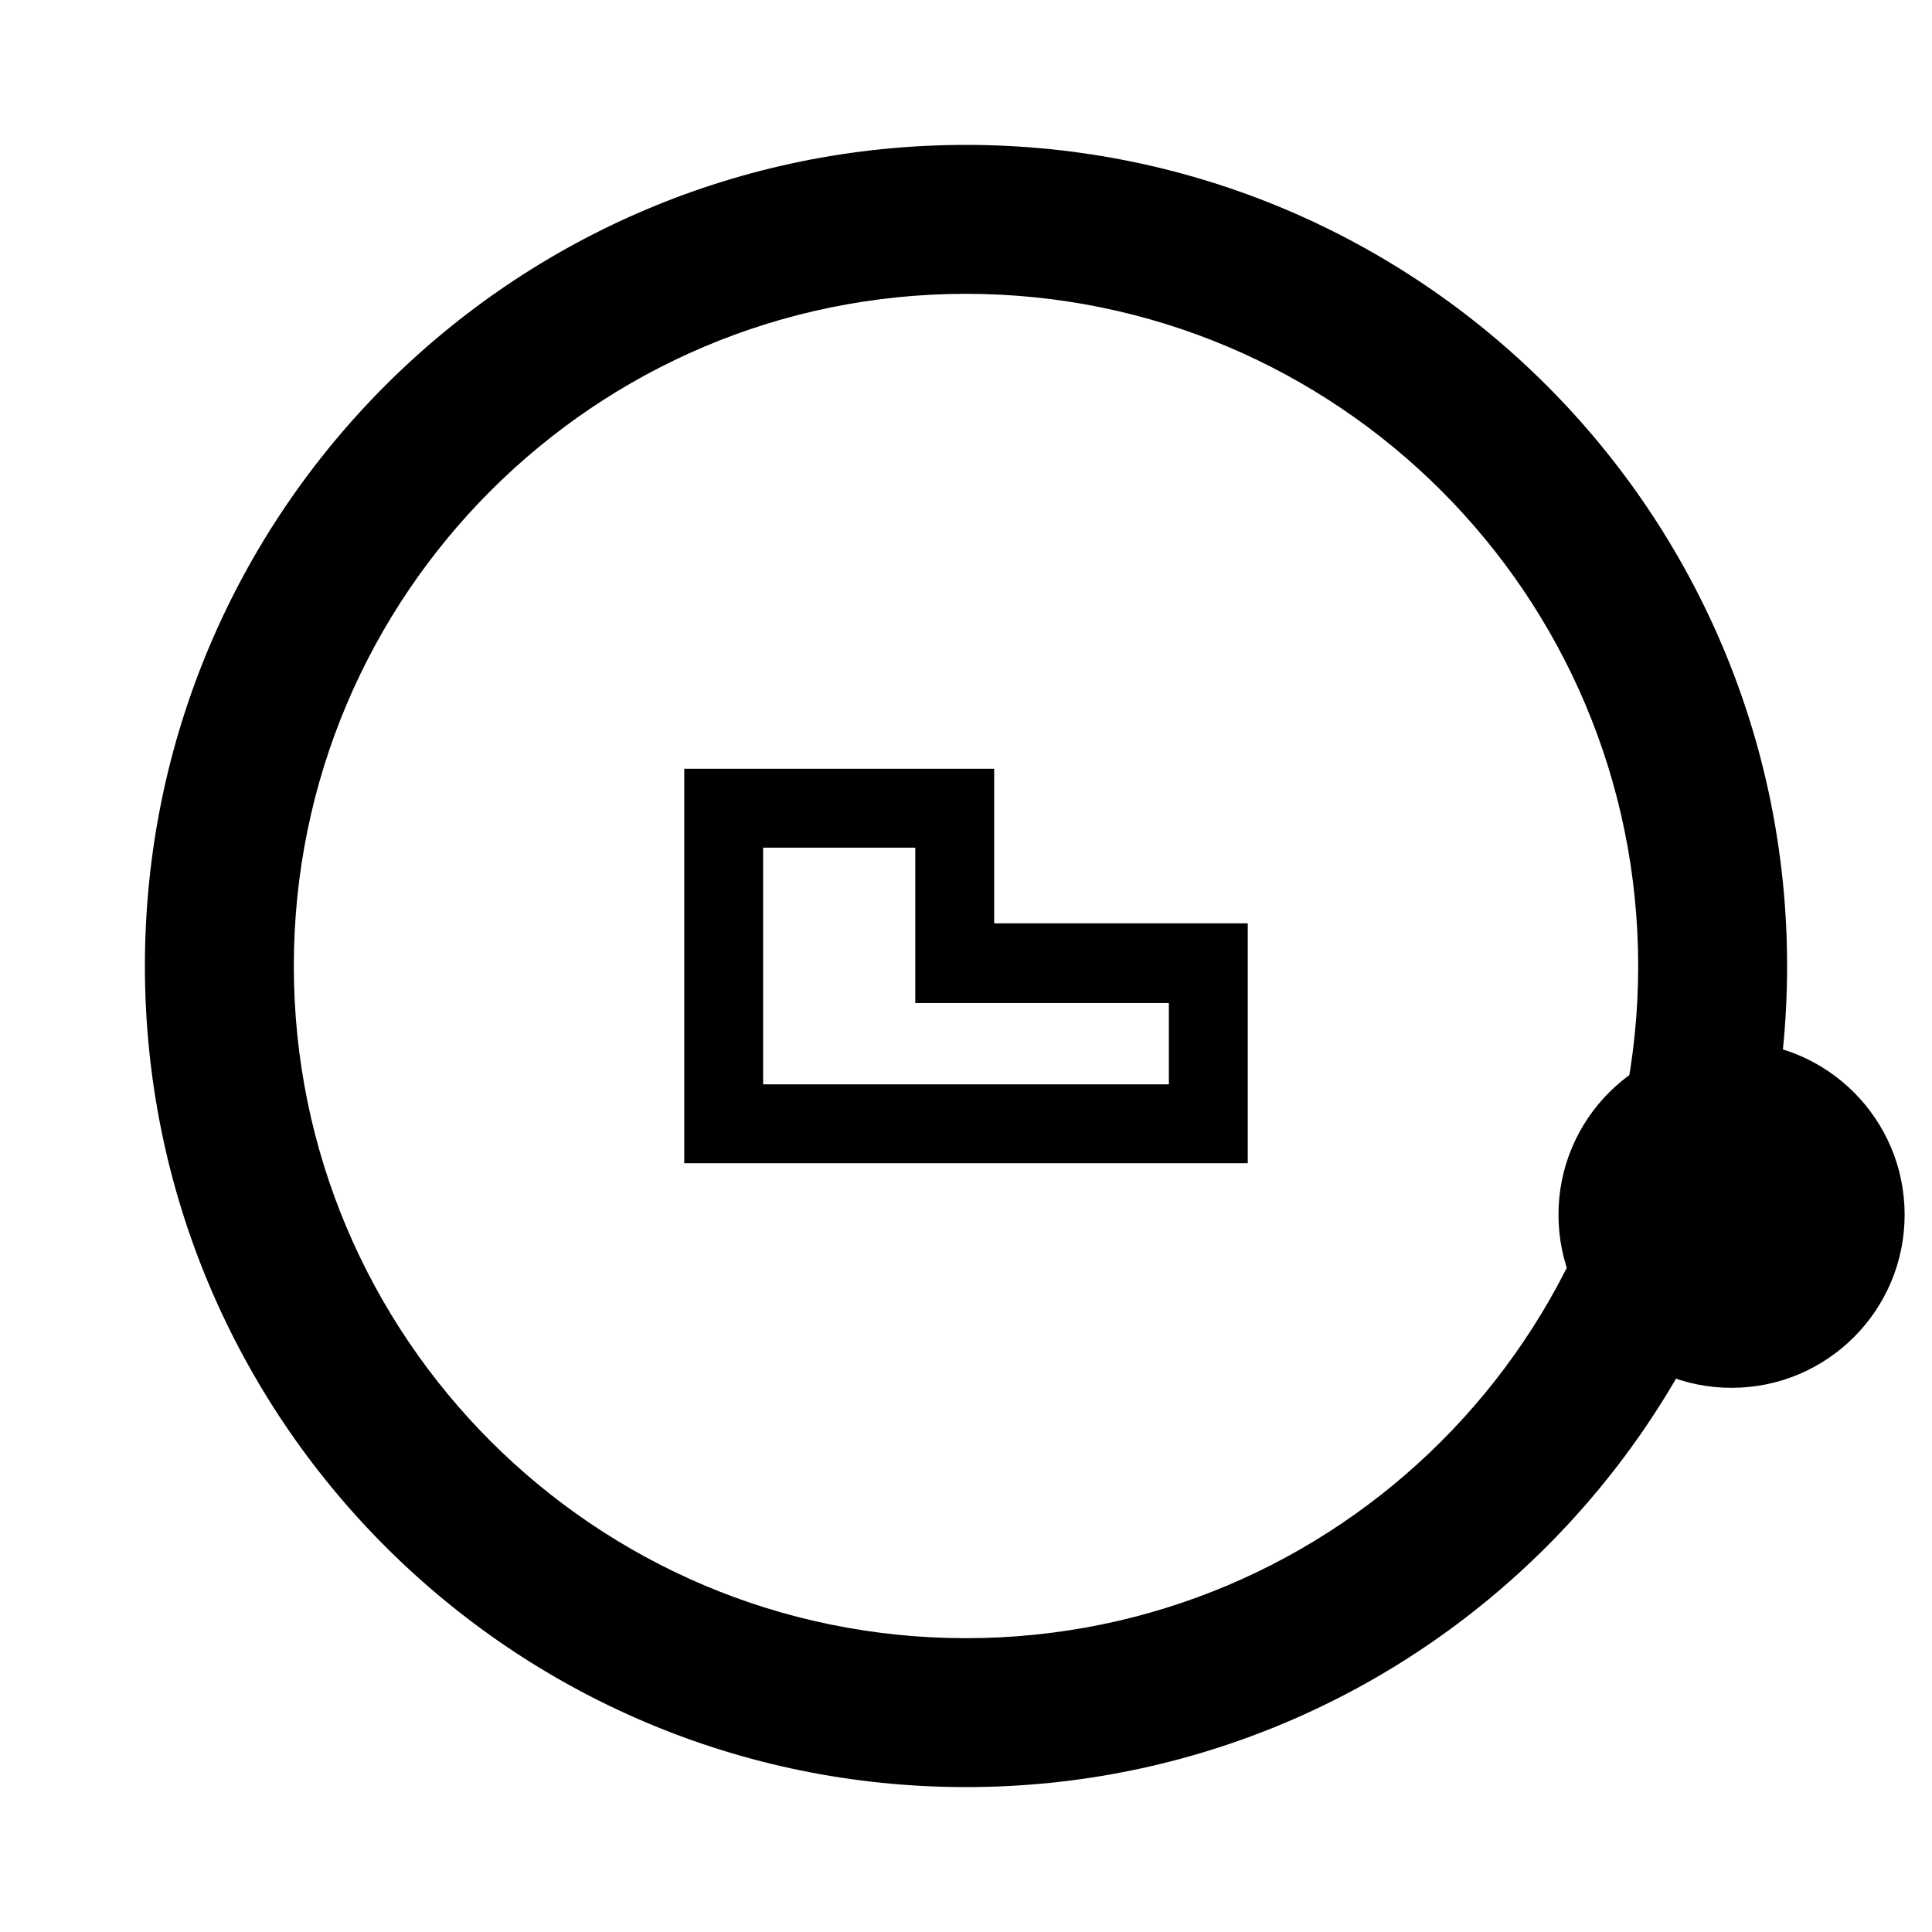
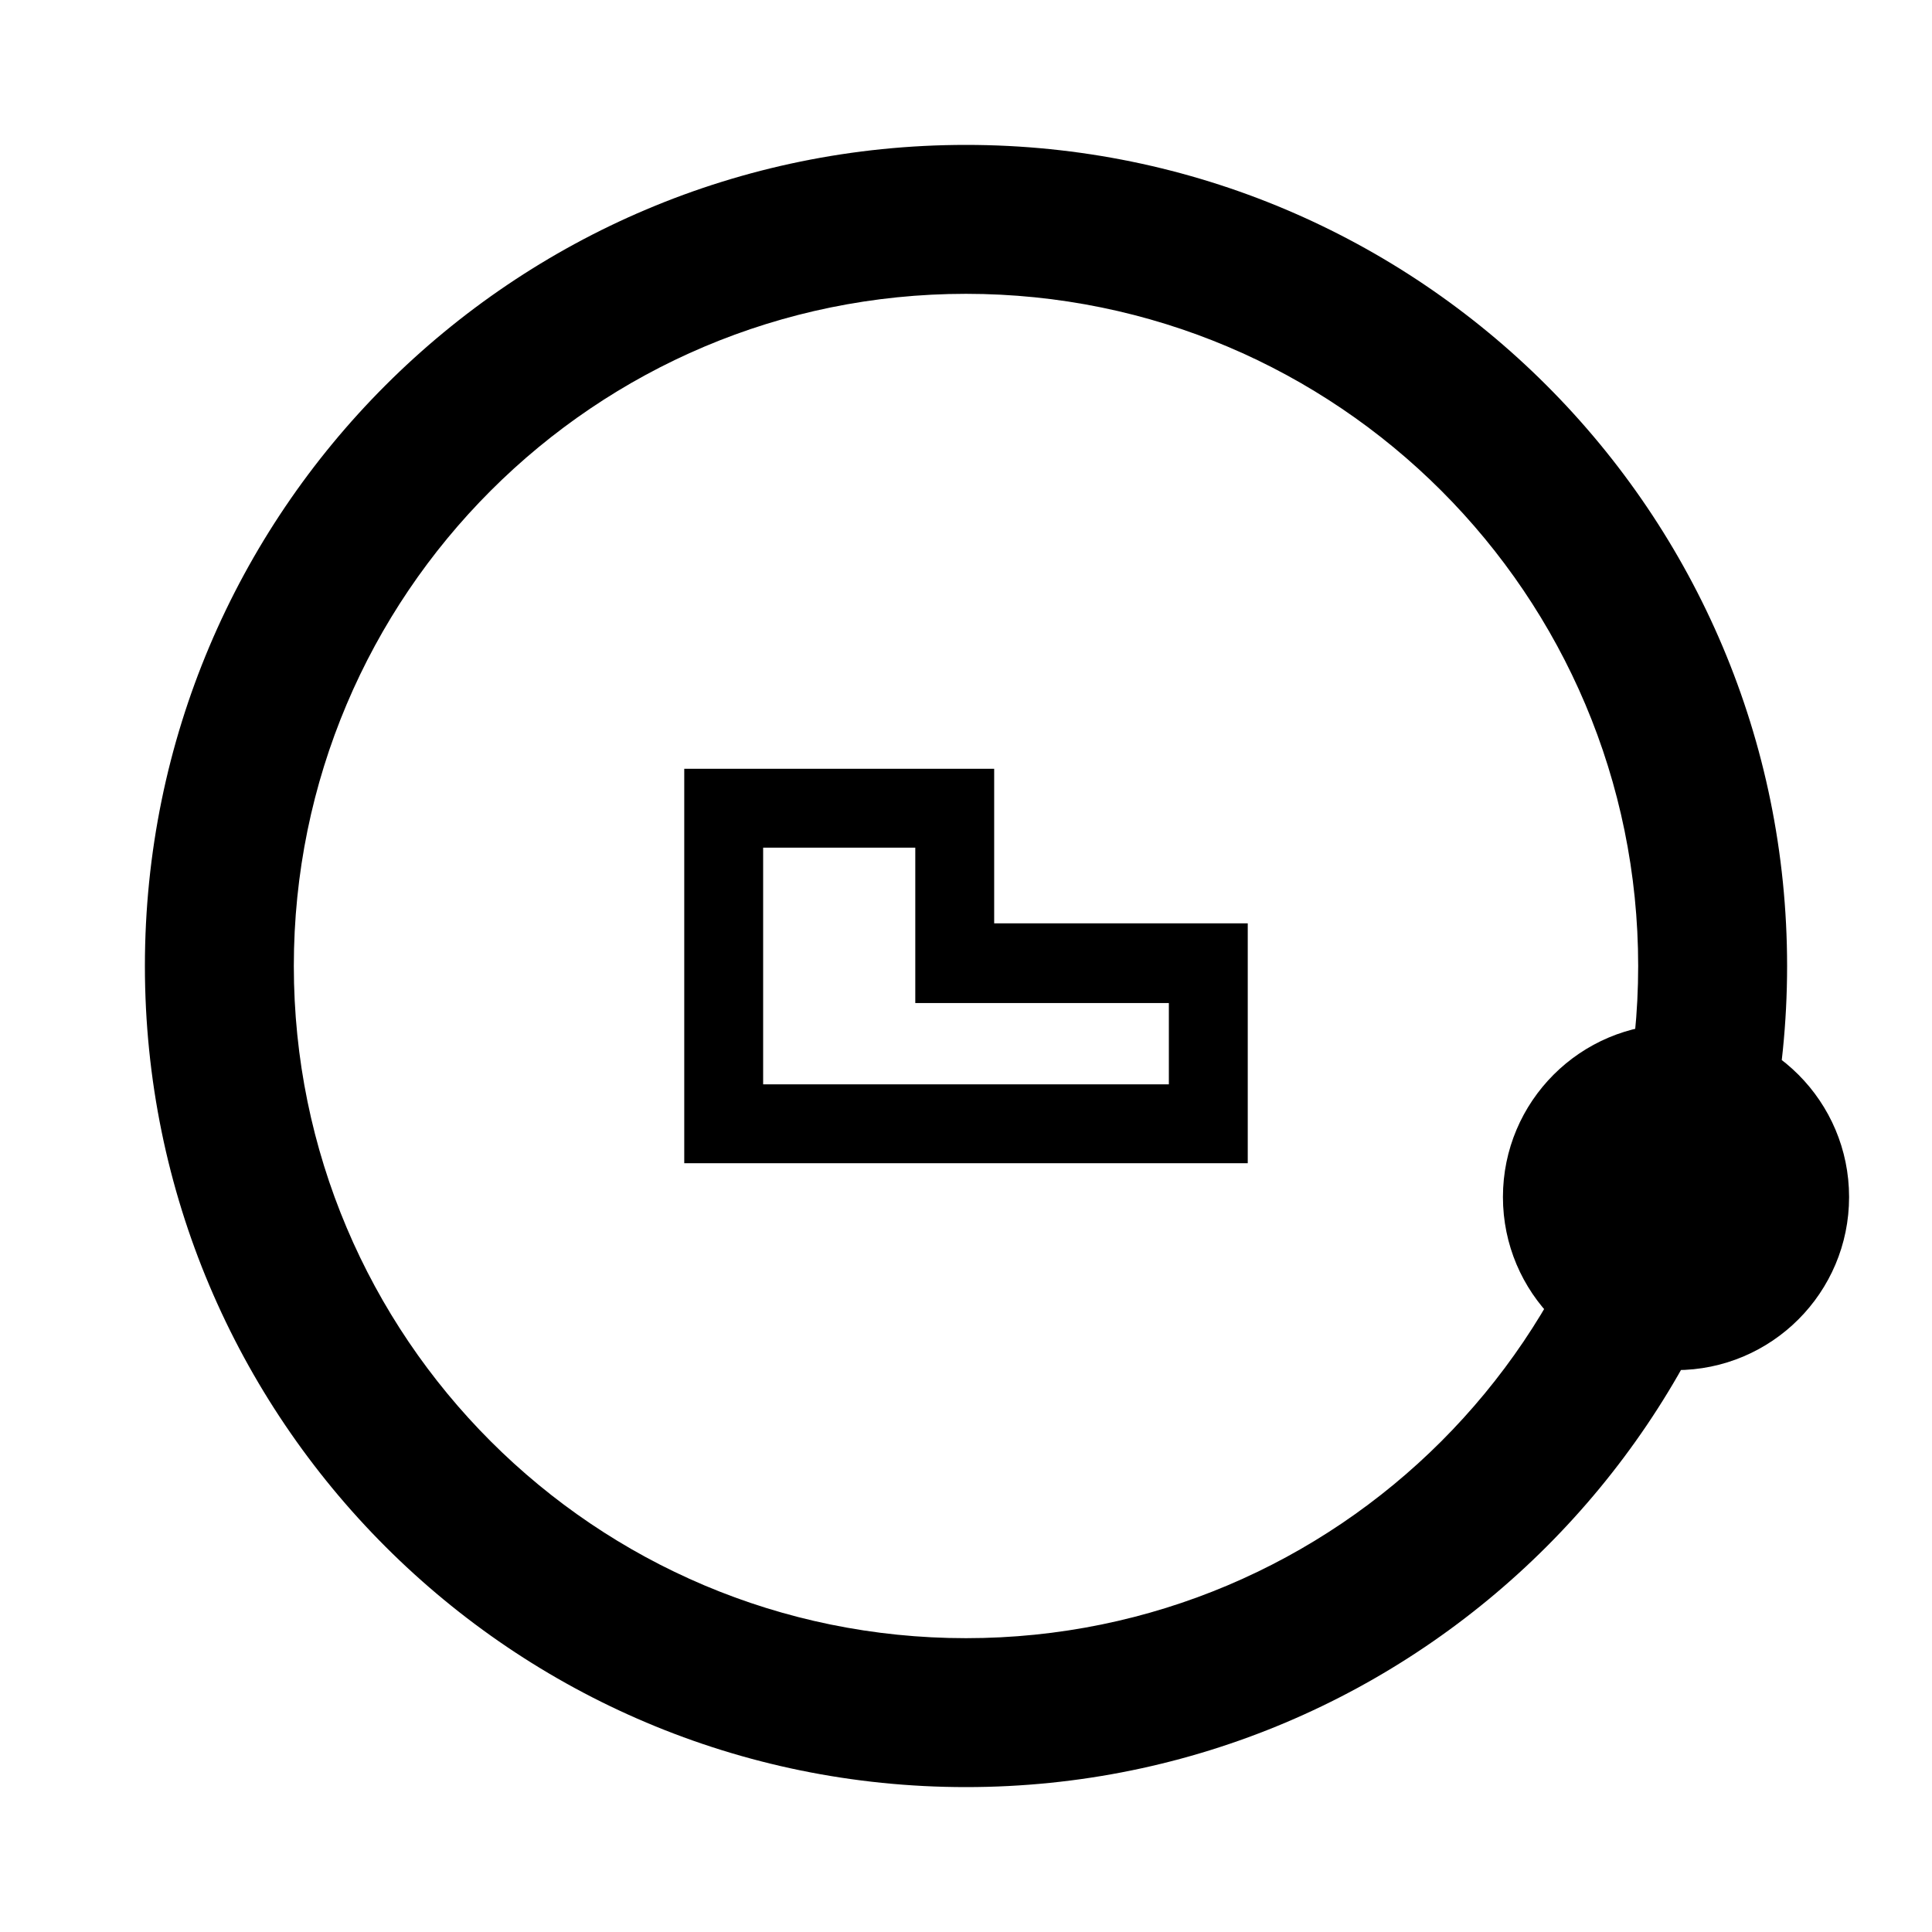
<svg xmlns="http://www.w3.org/2000/svg" viewBox="0 0 24 24" width="24" height="24">
-   <path d="M 12.00 1.80 A 10.20 10.20 0 1 1 12.00 22.20 A 10.20 10.20 0 1 1 12.00 1.80 Z M 12.00 3.65 A 8.35 8.35 0 1 0 12.00 20.35 A 8.35 8.35 0 1 0 12.00 3.65 Z M 8.50 14.45 L 15.50 14.45 L 15.50 11.47 L 12.35 11.47 L 12.35 9.55 L 8.50 9.55 Z M 9.48 10.53 L 11.37 10.53 L 11.37 12.46 L 14.52 12.46 L 14.52 13.47 L 9.48 13.47 Z M 21.51 12.94 A 2.15 2.15 0 1 1 21.51 17.24 A 2.15 2.15 0 1 1 21.51 12.94 Z" />
+   <path d="M 12.00 1.80 A 10.20 10.20 0 1 1 12.00 22.20 A 10.20 10.20 0 1 1 12.00 1.80 Z M 12.00 3.65 A 8.35 8.35 0 1 0 12.00 20.35 A 8.35 8.35 0 1 0 12.00 3.65 Z M 8.50 14.45 L 15.50 14.45 L 15.50 11.47 L 12.35 11.47 L 12.35 9.55 L 8.50 9.55 Z M 9.48 10.53 L 11.37 10.53 L 11.37 12.46 L 14.52 12.46 L 14.52 13.47 L 9.48 13.47 Z M 20.82 12.72 A 2.15 2.15 0 1 1 20.82 17.02 A 2.15 2.15 0 1 1 20.82 12.72 Z" />
</svg>
